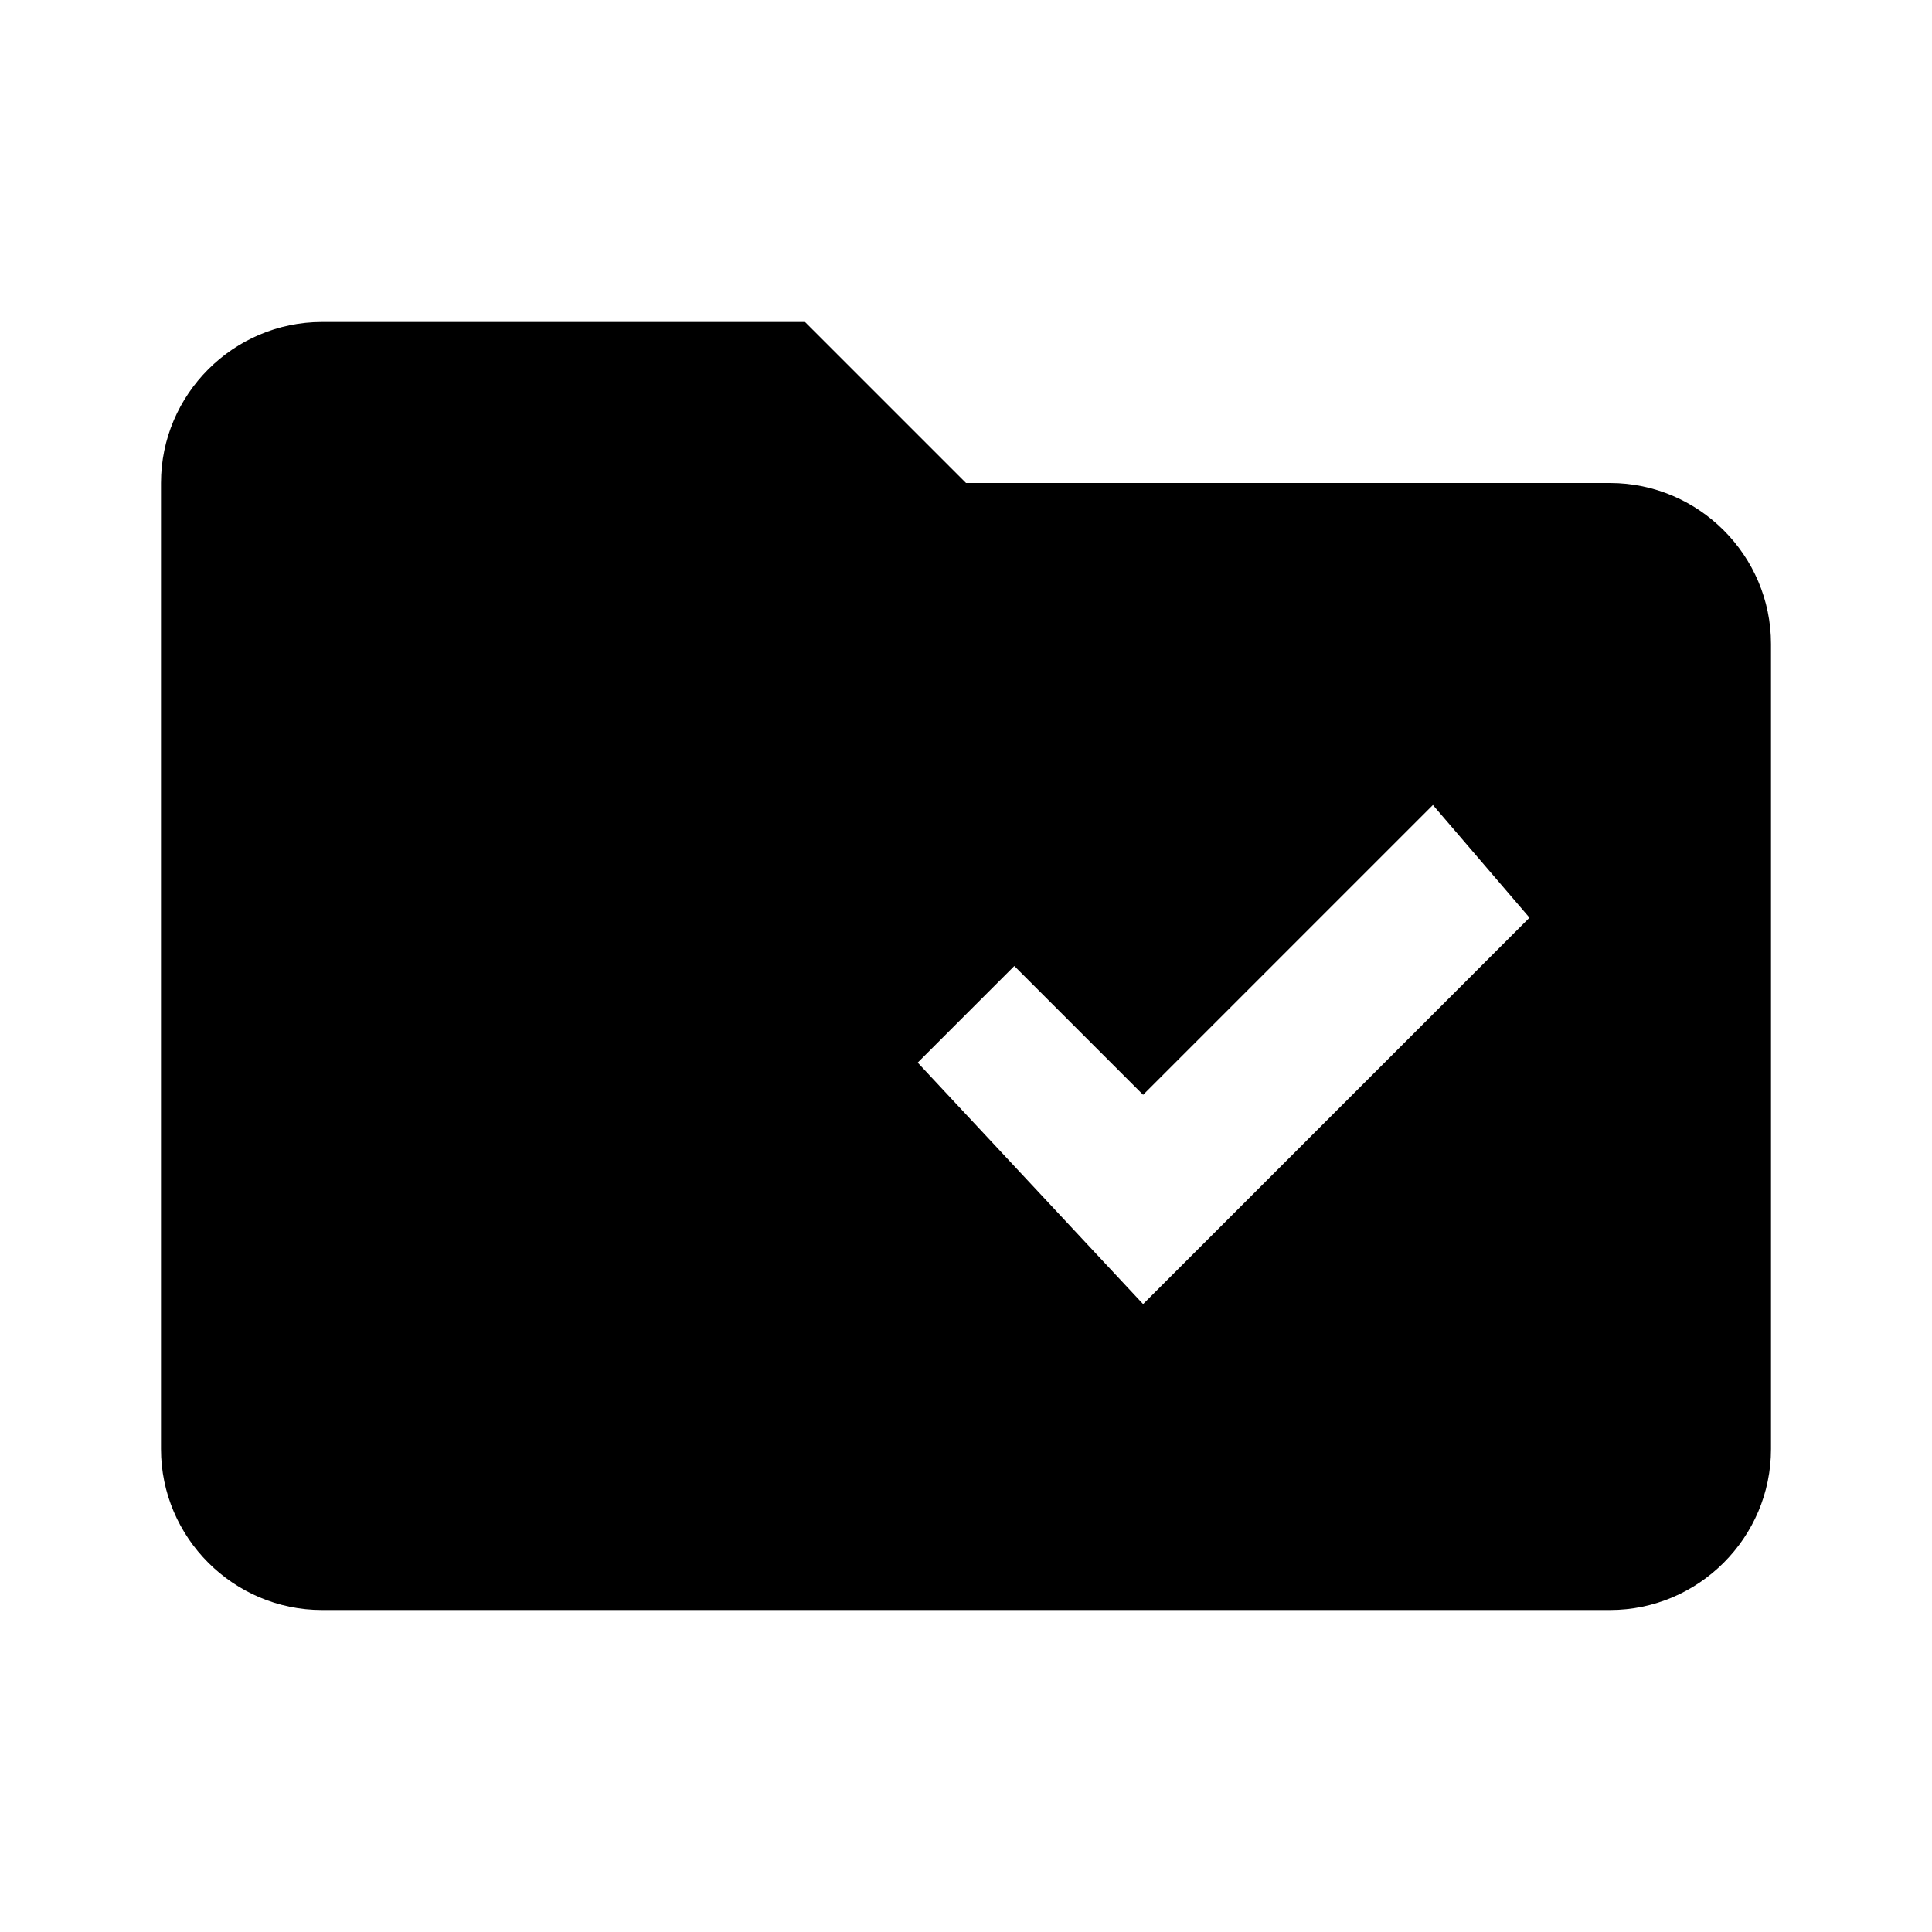
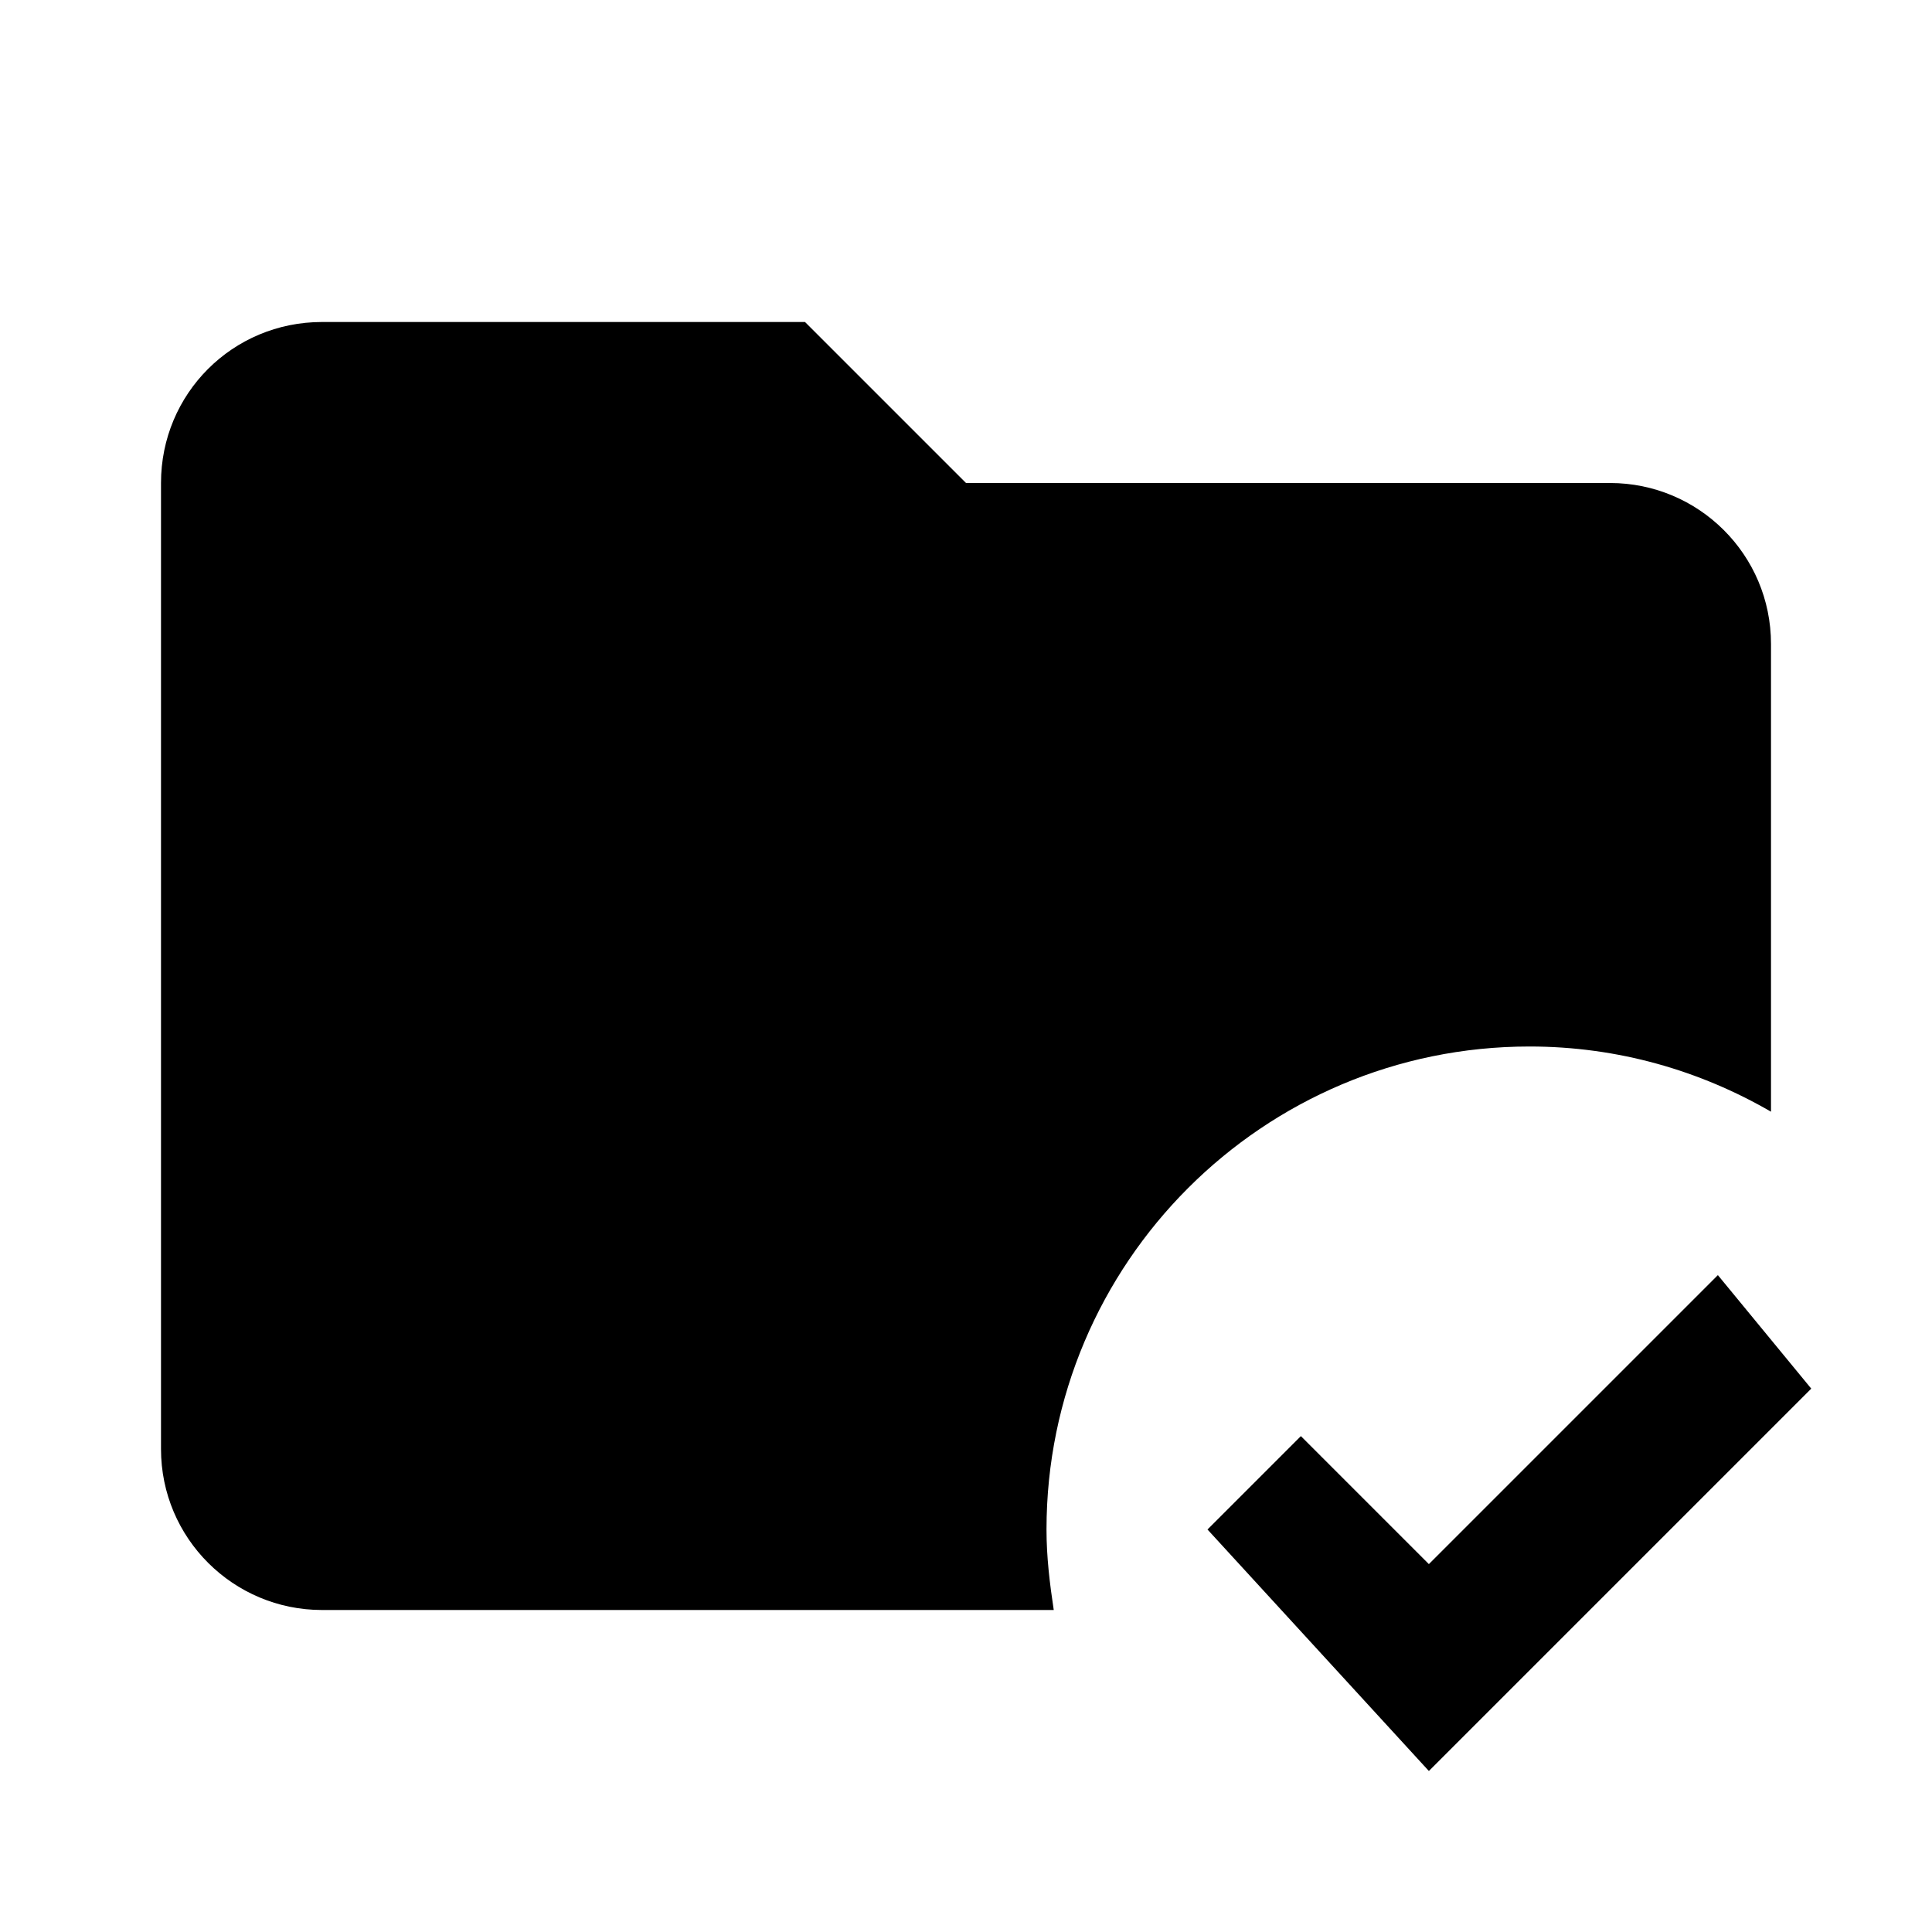
<svg xmlns="http://www.w3.org/2000/svg" version="1.1" id="mdi-folder-check" width="24" height="24" viewBox="0 0 24 24">
-   <path d="M20 6H12L10 4H4C2.9 4 2 4.9 2 6V18C2 19.1 2.9 20 4 20H20C21.1 20 22 19.1 22 18V8C22 6.9 21.1 6 20 6M14.2 16.2L11.4 13.2L12.6 12L14.2 13.6L17.8 10L19 11.4L14.2 16.2Z" />
+   <path d="M13 19C13 19.34 13.04 19.67 13.09 20H4C2.9 20 2 19.11 2 18V6C2 4.89 2.89 4 4 4H10L12 6H20C21.1 6 22 6.89 22 8V13.81C21.12 13.3 20.1 13 19 13C15.69 13 13 15.69 13 19M21.34 15.84L17.75 19.43L16.16 17.84L15 19L17.75 22L22.5 17.25L21.34 15.84Z" />
</svg>
